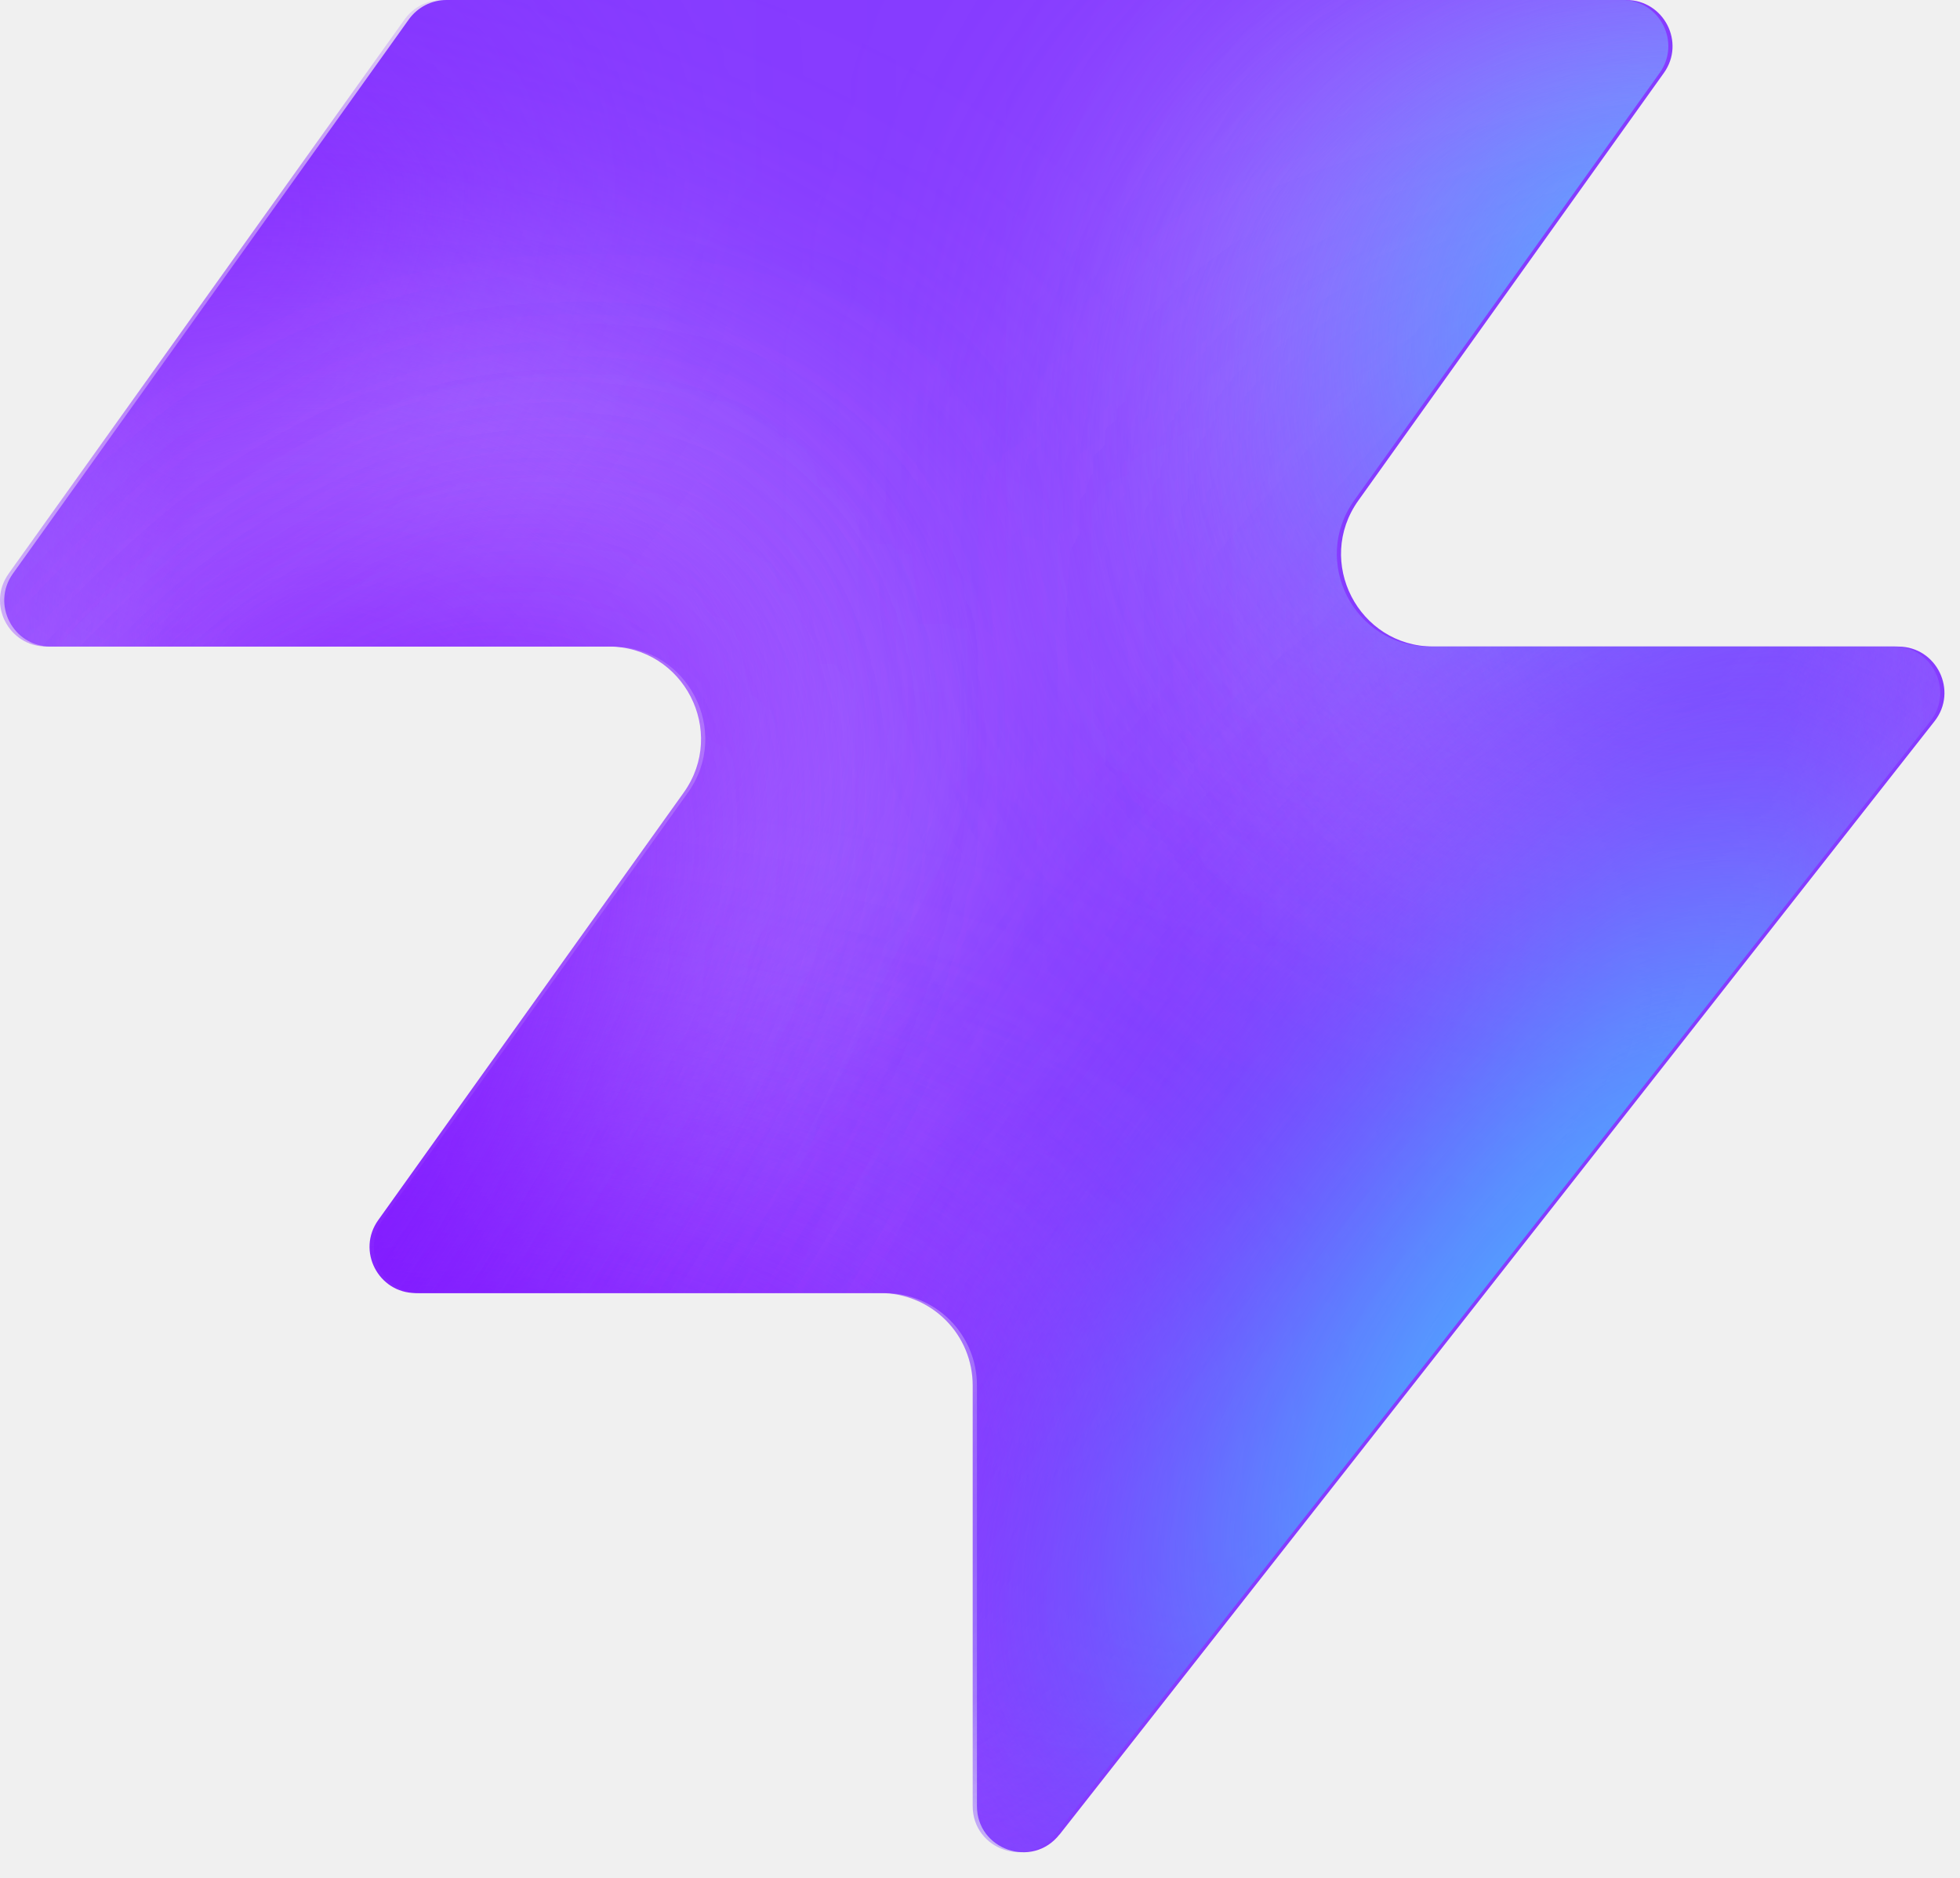
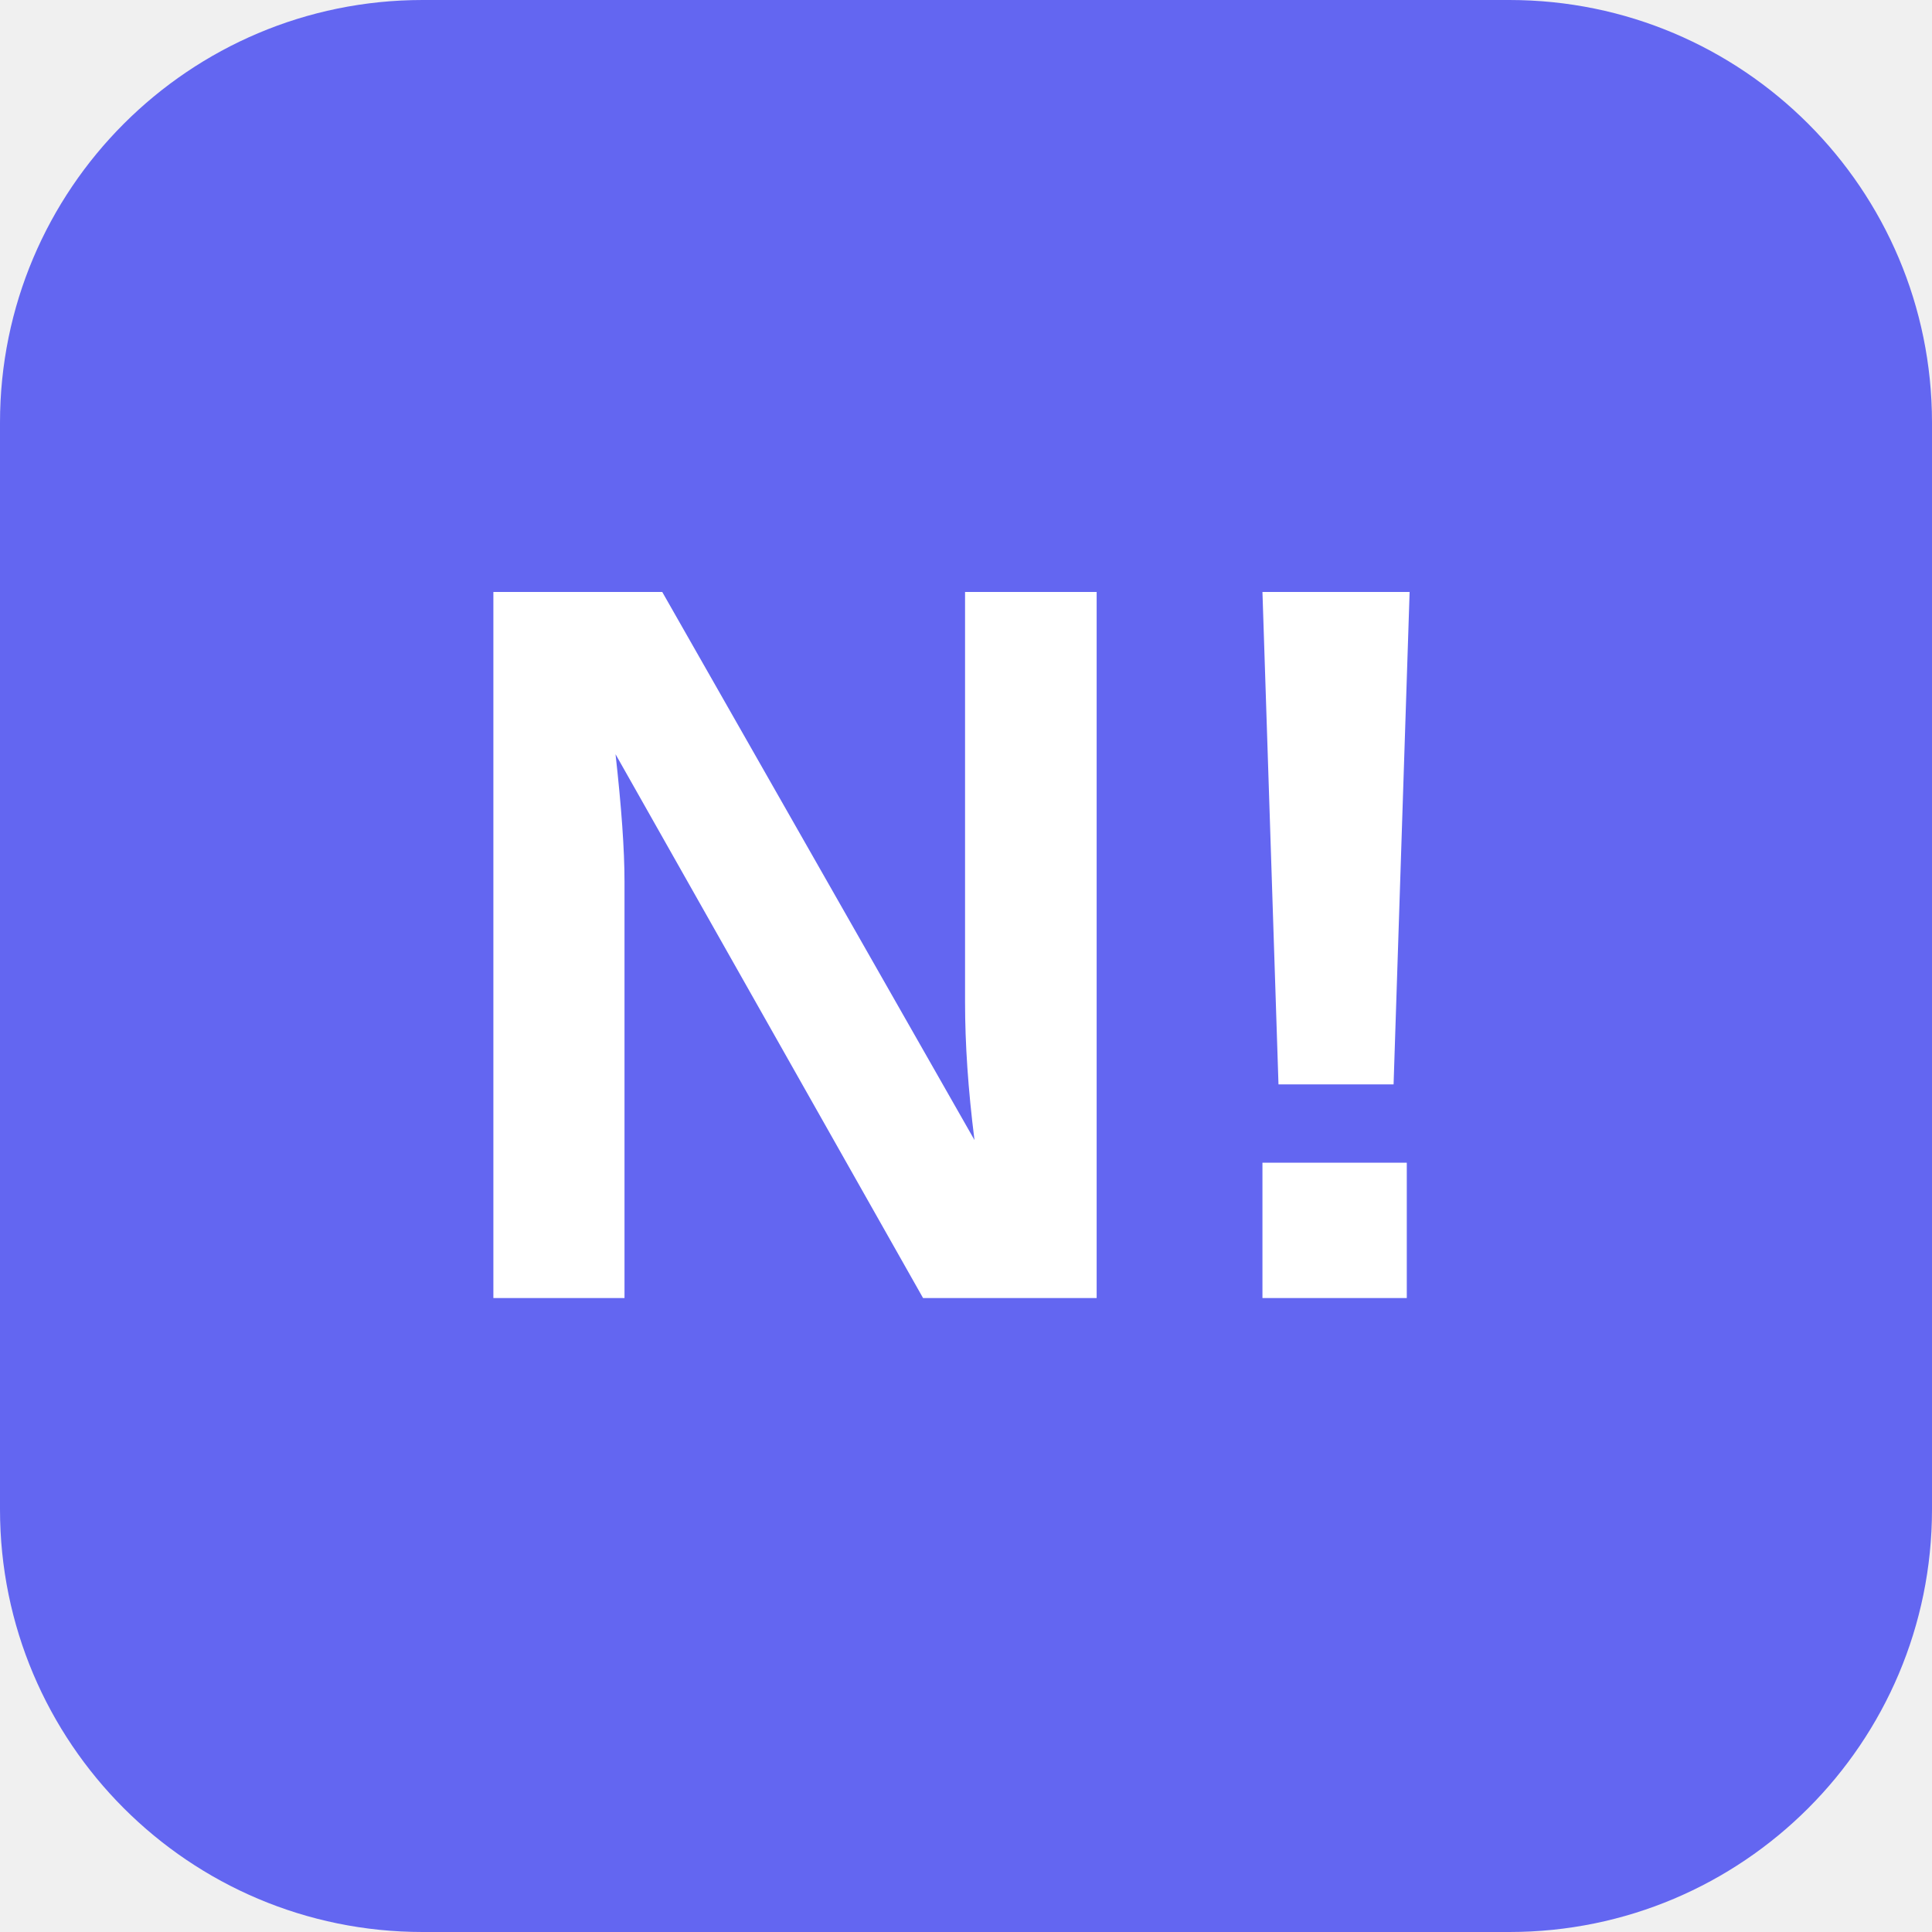
- <svg xmlns="http://www.w3.org/2000/svg" width="48" height="46" fill="none" viewBox="0 0 48 46">
-   <path fill="#863bff" d="M25.946 44.938c-.664.845-2.021.375-2.021-.698V33.937a2.26 2.26 0 0 0-2.262-2.262H10.287c-.92 0-1.456-1.04-.92-1.788l7.48-10.471c1.07-1.497 0-3.578-1.842-3.578H1.237c-.92 0-1.456-1.04-.92-1.788L10.013.474c.214-.297.556-.474.92-.474h28.894c.92 0 1.456 1.04.92 1.788l-7.48 10.471c-1.07 1.498 0 3.579 1.842 3.579h11.377c.943 0 1.473 1.088.89 1.83L25.947 44.94z" style="fill:#863bff;fill:color(display-p3 .525 .23 1);fill-opacity:1" />
-   <mask id="a" width="48" height="46" x="0" y="0" maskUnits="userSpaceOnUse" style="mask-type:alpha">
-     <path fill="#000" d="M25.842 44.938c-.664.844-2.021.375-2.021-.698V33.937a2.26 2.26 0 0 0-2.262-2.262H10.183c-.92 0-1.456-1.04-.92-1.788l7.48-10.471c1.07-1.498 0-3.579-1.842-3.579H1.133c-.92 0-1.456-1.04-.92-1.787L9.91.473c.214-.297.556-.474.92-.474h28.894c.92 0 1.456 1.04.92 1.788l-7.48 10.471c-1.07 1.498 0 3.578 1.842 3.578h11.377c.943 0 1.473 1.088.89 1.832L25.843 44.94z" style="fill:#000;fill-opacity:1" />
-   </mask>
-   <g mask="url(#a)">
-     <g filter="url(#b)">
-       <ellipse cx="5.508" cy="14.704" fill="#ede6ff" rx="5.508" ry="14.704" style="fill:#ede6ff;fill:color(display-p3 .927 .903 1);fill-opacity:1" transform="matrix(.00324 1 1 -.00324 -4.47 31.516)" />
-     </g>
-     <g filter="url(#c)">
-       <ellipse cx="10.399" cy="29.851" fill="#ede6ff" rx="10.399" ry="29.851" style="fill:#ede6ff;fill:color(display-p3 .927 .903 1);fill-opacity:1" transform="matrix(.00324 1 1 -.00324 -39.328 7.883)" />
-     </g>
-     <g filter="url(#d)">
-       <ellipse cx="5.508" cy="30.487" fill="#7e14ff" rx="5.508" ry="30.487" style="fill:#7e14ff;fill:color(display-p3 .492 .077 1);fill-opacity:1" transform="rotate(89.814 -25.913 -14.639)scale(1 -1)" />
-     </g>
-     <g filter="url(#e)">
-       <ellipse cx="5.508" cy="30.599" fill="#7e14ff" rx="5.508" ry="30.599" style="fill:#7e14ff;fill:color(display-p3 .492 .077 1);fill-opacity:1" transform="rotate(89.814 -32.644 -3.334)scale(1 -1)" />
-     </g>
-     <g filter="url(#f)">
-       <ellipse cx="5.508" cy="30.599" fill="#7e14ff" rx="5.508" ry="30.599" style="fill:#7e14ff;fill:color(display-p3 .492 .077 1);fill-opacity:1" transform="matrix(.00324 1 1 -.00324 -34.34 30.47)" />
-     </g>
-     <g filter="url(#g)">
-       <ellipse cx="14.072" cy="22.078" fill="#ede6ff" rx="14.072" ry="22.078" style="fill:#ede6ff;fill:color(display-p3 .927 .903 1);fill-opacity:1" transform="rotate(93.35 24.506 48.493)scale(-1 1)" />
-     </g>
-     <g filter="url(#h)">
-       <ellipse cx="3.47" cy="21.501" fill="#7e14ff" rx="3.47" ry="21.501" style="fill:#7e14ff;fill:color(display-p3 .492 .077 1);fill-opacity:1" transform="rotate(89.009 28.708 47.59)scale(-1 1)" />
-     </g>
-     <g filter="url(#i)">
-       <ellipse cx="3.47" cy="21.501" fill="#7e14ff" rx="3.47" ry="21.501" style="fill:#7e14ff;fill:color(display-p3 .492 .077 1);fill-opacity:1" transform="rotate(89.009 28.708 47.59)scale(-1 1)" />
-     </g>
-     <g filter="url(#j)">
-       <ellipse cx=".387" cy="8.972" fill="#7e14ff" rx="4.407" ry="29.108" style="fill:#7e14ff;fill:color(display-p3 .492 .077 1);fill-opacity:1" transform="rotate(39.51 .387 8.972)" />
-     </g>
-     <g filter="url(#k)">
-       <ellipse cx="47.523" cy="-6.092" fill="#7e14ff" rx="4.407" ry="29.108" style="fill:#7e14ff;fill:color(display-p3 .492 .077 1);fill-opacity:1" transform="rotate(37.892 47.523 -6.092)" />
-     </g>
-     <g filter="url(#l)">
-       <ellipse cx="41.412" cy="6.333" fill="#47bfff" rx="5.971" ry="9.665" style="fill:#47bfff;fill:color(display-p3 .28 .748 1);fill-opacity:1" transform="rotate(37.892 41.412 6.333)" />
-     </g>
-     <g filter="url(#m)">
-       <ellipse cx="-1.879" cy="38.332" fill="#7e14ff" rx="4.407" ry="29.108" style="fill:#7e14ff;fill:color(display-p3 .492 .077 1);fill-opacity:1" transform="rotate(37.892 -1.88 38.332)" />
-     </g>
-     <g filter="url(#n)">
-       <ellipse cx="-1.879" cy="38.332" fill="#7e14ff" rx="4.407" ry="29.108" style="fill:#7e14ff;fill:color(display-p3 .492 .077 1);fill-opacity:1" transform="rotate(37.892 -1.88 38.332)" />
-     </g>
-     <g filter="url(#o)">
-       <ellipse cx="35.651" cy="29.907" fill="#7e14ff" rx="4.407" ry="29.108" style="fill:#7e14ff;fill:color(display-p3 .492 .077 1);fill-opacity:1" transform="rotate(37.892 35.651 29.907)" />
-     </g>
-     <g filter="url(#p)">
-       <ellipse cx="38.418" cy="32.4" fill="#47bfff" rx="5.971" ry="15.297" style="fill:#47bfff;fill:color(display-p3 .28 .748 1);fill-opacity:1" transform="rotate(37.892 38.418 32.4)" />
-     </g>
-   </g>
-   <defs>
-     <filter id="b" width="60.045" height="41.654" x="-19.77" y="16.149" color-interpolation-filters="sRGB" filterUnits="userSpaceOnUse">
-       <feFlood flood-opacity="0" result="BackgroundImageFix" />
-       <feBlend in="SourceGraphic" in2="BackgroundImageFix" result="shape" />
-       <feGaussianBlur result="effect1_foregroundBlur_2002_17158" stdDeviation="7.659" />
-     </filter>
-     <filter id="c" width="90.34" height="51.437" x="-54.613" y="-7.533" color-interpolation-filters="sRGB" filterUnits="userSpaceOnUse">
-       <feFlood flood-opacity="0" result="BackgroundImageFix" />
-       <feBlend in="SourceGraphic" in2="BackgroundImageFix" result="shape" />
-       <feGaussianBlur result="effect1_foregroundBlur_2002_17158" stdDeviation="7.659" />
-     </filter>
-     <filter id="d" width="79.355" height="29.4" x="-49.64" y="2.03" color-interpolation-filters="sRGB" filterUnits="userSpaceOnUse">
-       <feFlood flood-opacity="0" result="BackgroundImageFix" />
-       <feBlend in="SourceGraphic" in2="BackgroundImageFix" result="shape" />
-       <feGaussianBlur result="effect1_foregroundBlur_2002_17158" stdDeviation="4.596" />
-     </filter>
-     <filter id="e" width="79.579" height="29.4" x="-45.045" y="20.029" color-interpolation-filters="sRGB" filterUnits="userSpaceOnUse">
-       <feFlood flood-opacity="0" result="BackgroundImageFix" />
-       <feBlend in="SourceGraphic" in2="BackgroundImageFix" result="shape" />
-       <feGaussianBlur result="effect1_foregroundBlur_2002_17158" stdDeviation="4.596" />
-     </filter>
-     <filter id="f" width="79.579" height="29.4" x="-43.513" y="21.178" color-interpolation-filters="sRGB" filterUnits="userSpaceOnUse">
-       <feFlood flood-opacity="0" result="BackgroundImageFix" />
-       <feBlend in="SourceGraphic" in2="BackgroundImageFix" result="shape" />
-       <feGaussianBlur result="effect1_foregroundBlur_2002_17158" stdDeviation="4.596" />
-     </filter>
-     <filter id="g" width="74.749" height="58.852" x="15.756" y="-17.901" color-interpolation-filters="sRGB" filterUnits="userSpaceOnUse">
-       <feFlood flood-opacity="0" result="BackgroundImageFix" />
-       <feBlend in="SourceGraphic" in2="BackgroundImageFix" result="shape" />
-       <feGaussianBlur result="effect1_foregroundBlur_2002_17158" stdDeviation="7.659" />
-     </filter>
-     <filter id="h" width="61.377" height="25.362" x="23.548" y="2.284" color-interpolation-filters="sRGB" filterUnits="userSpaceOnUse">
-       <feFlood flood-opacity="0" result="BackgroundImageFix" />
-       <feBlend in="SourceGraphic" in2="BackgroundImageFix" result="shape" />
-       <feGaussianBlur result="effect1_foregroundBlur_2002_17158" stdDeviation="4.596" />
-     </filter>
-     <filter id="i" width="61.377" height="25.362" x="23.548" y="2.284" color-interpolation-filters="sRGB" filterUnits="userSpaceOnUse">
-       <feFlood flood-opacity="0" result="BackgroundImageFix" />
-       <feBlend in="SourceGraphic" in2="BackgroundImageFix" result="shape" />
-       <feGaussianBlur result="effect1_foregroundBlur_2002_17158" stdDeviation="4.596" />
-     </filter>
-     <filter id="j" width="56.045" height="63.649" x="-27.636" y="-22.853" color-interpolation-filters="sRGB" filterUnits="userSpaceOnUse">
-       <feFlood flood-opacity="0" result="BackgroundImageFix" />
-       <feBlend in="SourceGraphic" in2="BackgroundImageFix" result="shape" />
-       <feGaussianBlur result="effect1_foregroundBlur_2002_17158" stdDeviation="4.596" />
-     </filter>
-     <filter id="k" width="54.814" height="64.646" x="20.116" y="-38.415" color-interpolation-filters="sRGB" filterUnits="userSpaceOnUse">
-       <feFlood flood-opacity="0" result="BackgroundImageFix" />
-       <feBlend in="SourceGraphic" in2="BackgroundImageFix" result="shape" />
-       <feGaussianBlur result="effect1_foregroundBlur_2002_17158" stdDeviation="4.596" />
-     </filter>
-     <filter id="l" width="33.541" height="35.313" x="24.641" y="-11.323" color-interpolation-filters="sRGB" filterUnits="userSpaceOnUse">
-       <feFlood flood-opacity="0" result="BackgroundImageFix" />
-       <feBlend in="SourceGraphic" in2="BackgroundImageFix" result="shape" />
-       <feGaussianBlur result="effect1_foregroundBlur_2002_17158" stdDeviation="4.596" />
-     </filter>
-     <filter id="m" width="54.814" height="64.646" x="-29.286" y="6.009" color-interpolation-filters="sRGB" filterUnits="userSpaceOnUse">
-       <feFlood flood-opacity="0" result="BackgroundImageFix" />
-       <feBlend in="SourceGraphic" in2="BackgroundImageFix" result="shape" />
-       <feGaussianBlur result="effect1_foregroundBlur_2002_17158" stdDeviation="4.596" />
-     </filter>
-     <filter id="n" width="54.814" height="64.646" x="-29.286" y="6.009" color-interpolation-filters="sRGB" filterUnits="userSpaceOnUse">
-       <feFlood flood-opacity="0" result="BackgroundImageFix" />
-       <feBlend in="SourceGraphic" in2="BackgroundImageFix" result="shape" />
-       <feGaussianBlur result="effect1_foregroundBlur_2002_17158" stdDeviation="4.596" />
-     </filter>
-     <filter id="o" width="54.814" height="64.646" x="8.244" y="-2.416" color-interpolation-filters="sRGB" filterUnits="userSpaceOnUse">
-       <feFlood flood-opacity="0" result="BackgroundImageFix" />
-       <feBlend in="SourceGraphic" in2="BackgroundImageFix" result="shape" />
-       <feGaussianBlur result="effect1_foregroundBlur_2002_17158" stdDeviation="4.596" />
-     </filter>
-     <filter id="p" width="39.409" height="43.623" x="18.713" y="10.588" color-interpolation-filters="sRGB" filterUnits="userSpaceOnUse">
-       <feFlood flood-opacity="0" result="BackgroundImageFix" />
-       <feBlend in="SourceGraphic" in2="BackgroundImageFix" result="shape" />
-       <feGaussianBlur result="effect1_foregroundBlur_2002_17158" stdDeviation="4.596" />
-     </filter>
-   </defs>
+ <svg xmlns="http://www.w3.org/2000/svg" width="64" height="64" viewBox="0 0 64 64">
+   <rect width="64" height="64" rx="14" fill="#6366f1" />
+   <text x="32" y="43" text-anchor="middle" font-family="Arial, Helvetica, sans-serif" font-size="34" font-weight="800" fill="#ffffff">N!</text>
</svg>
